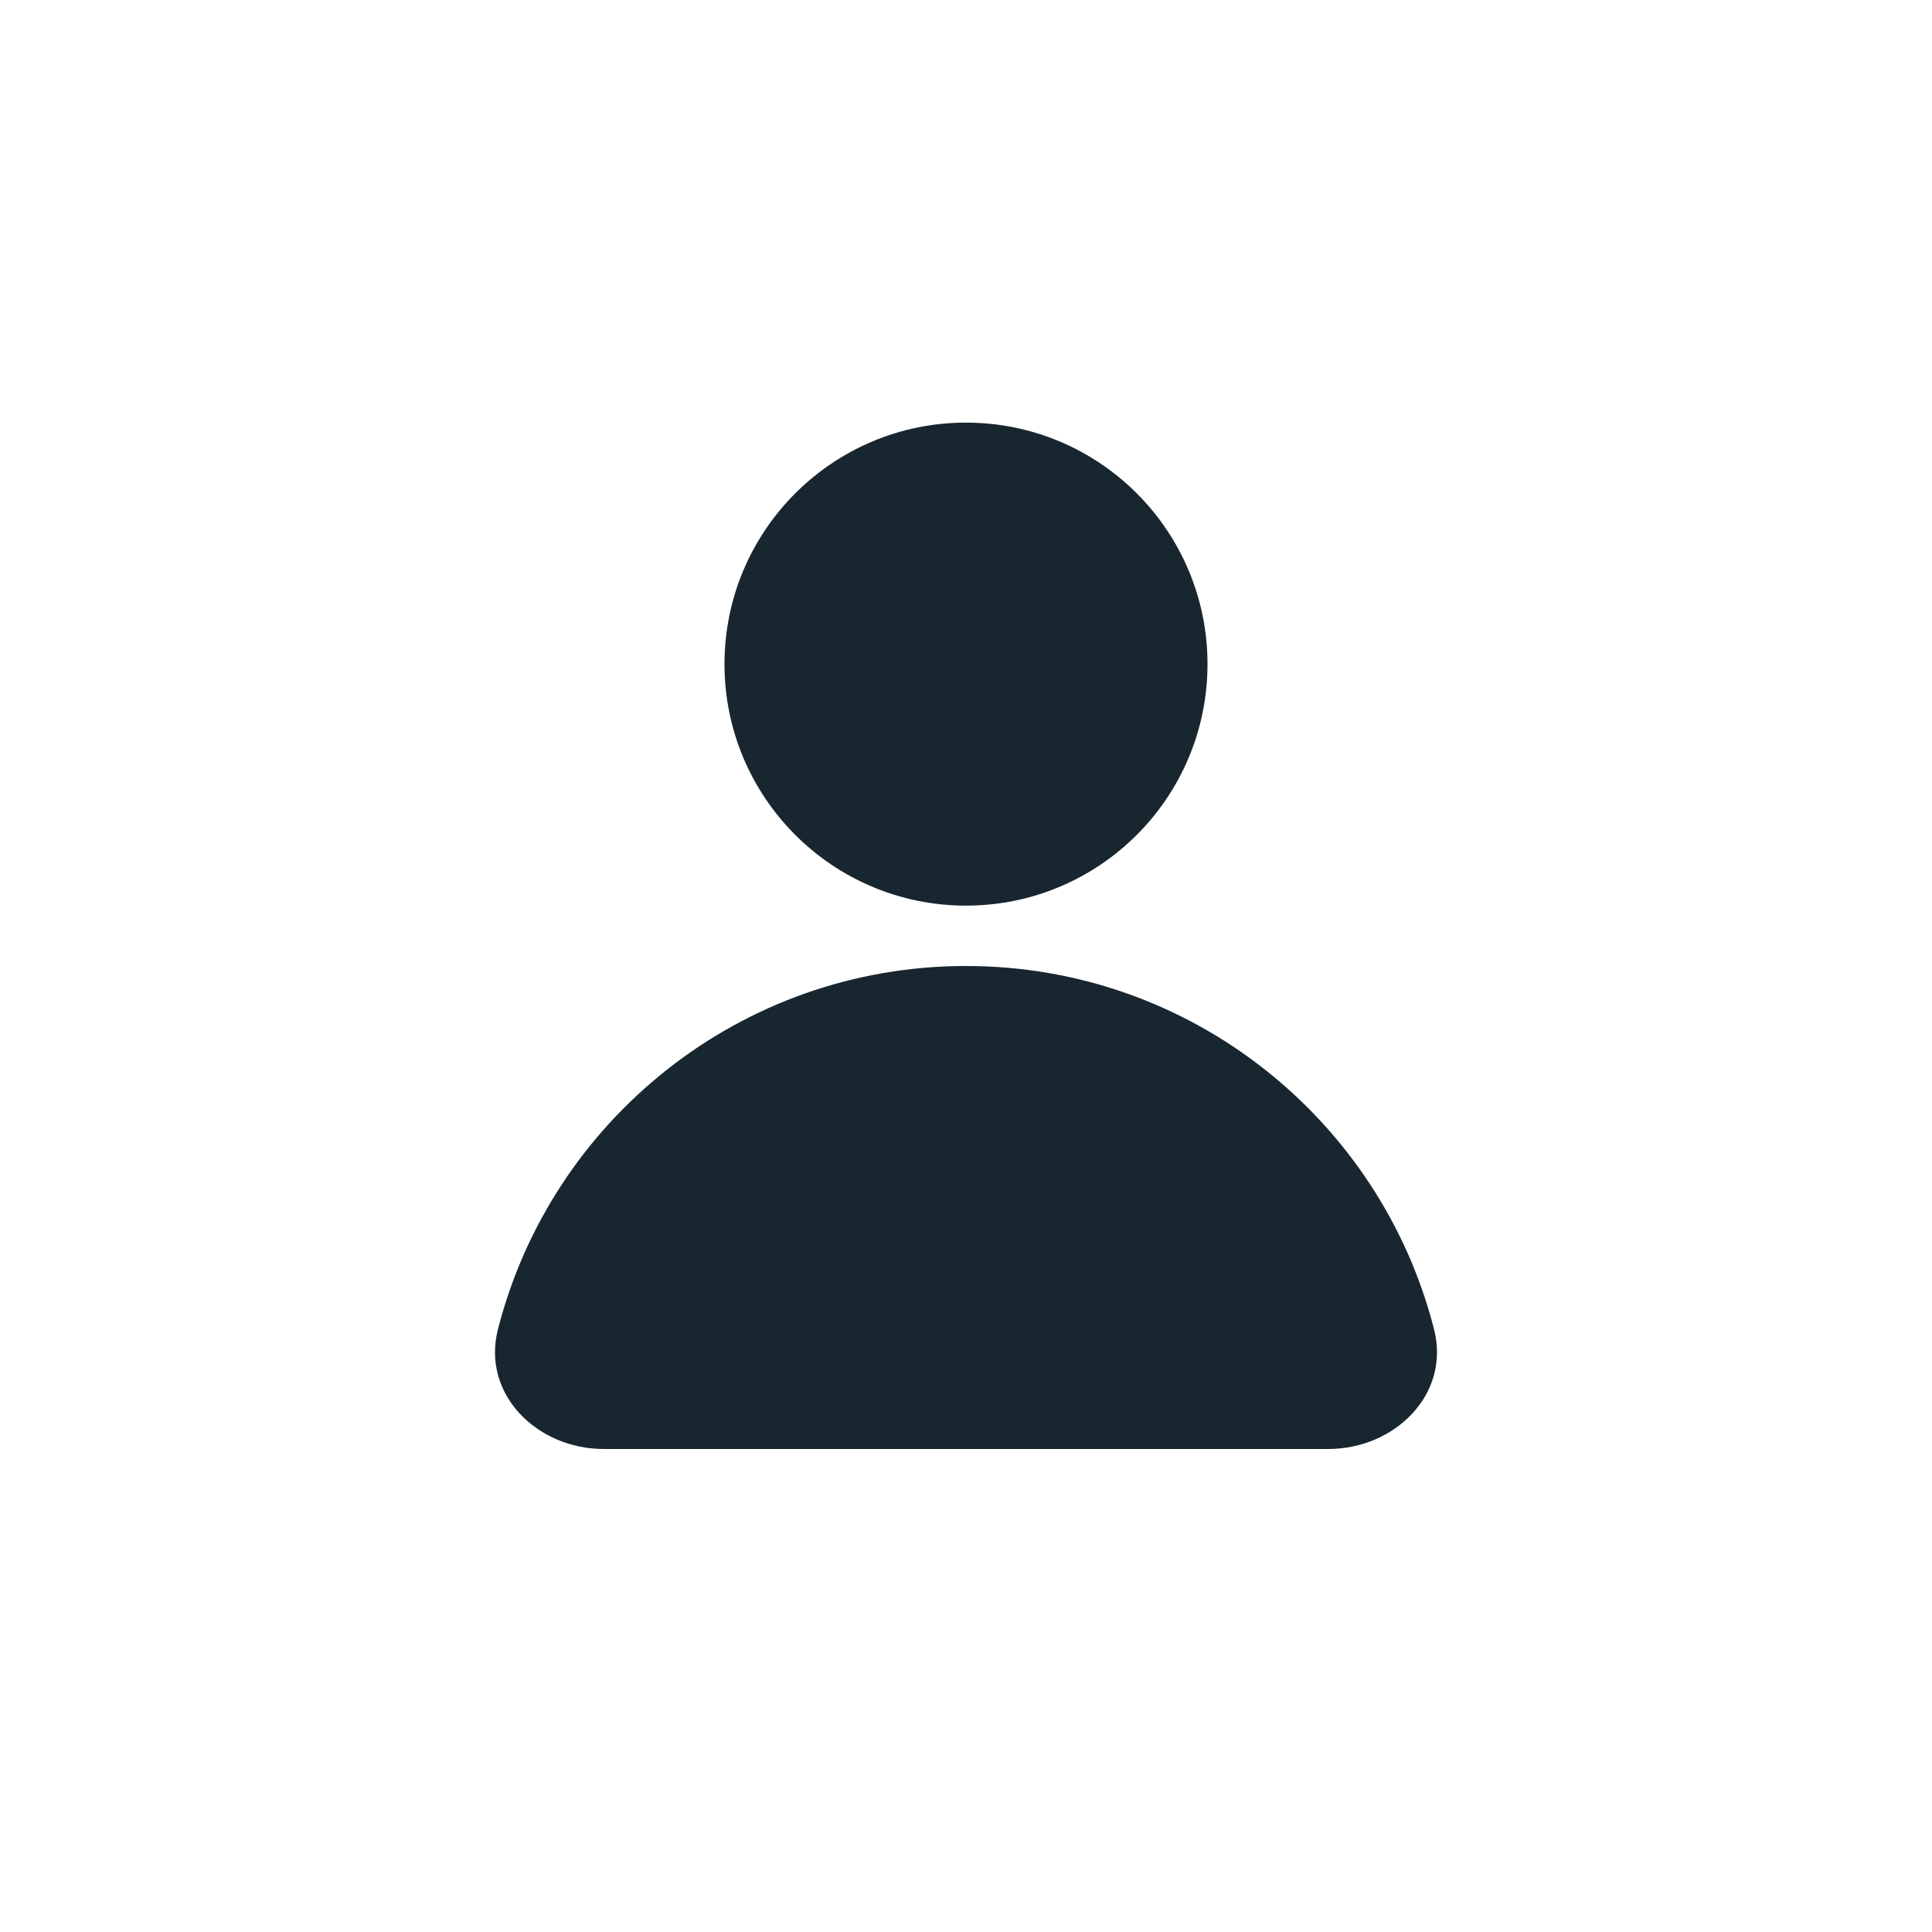
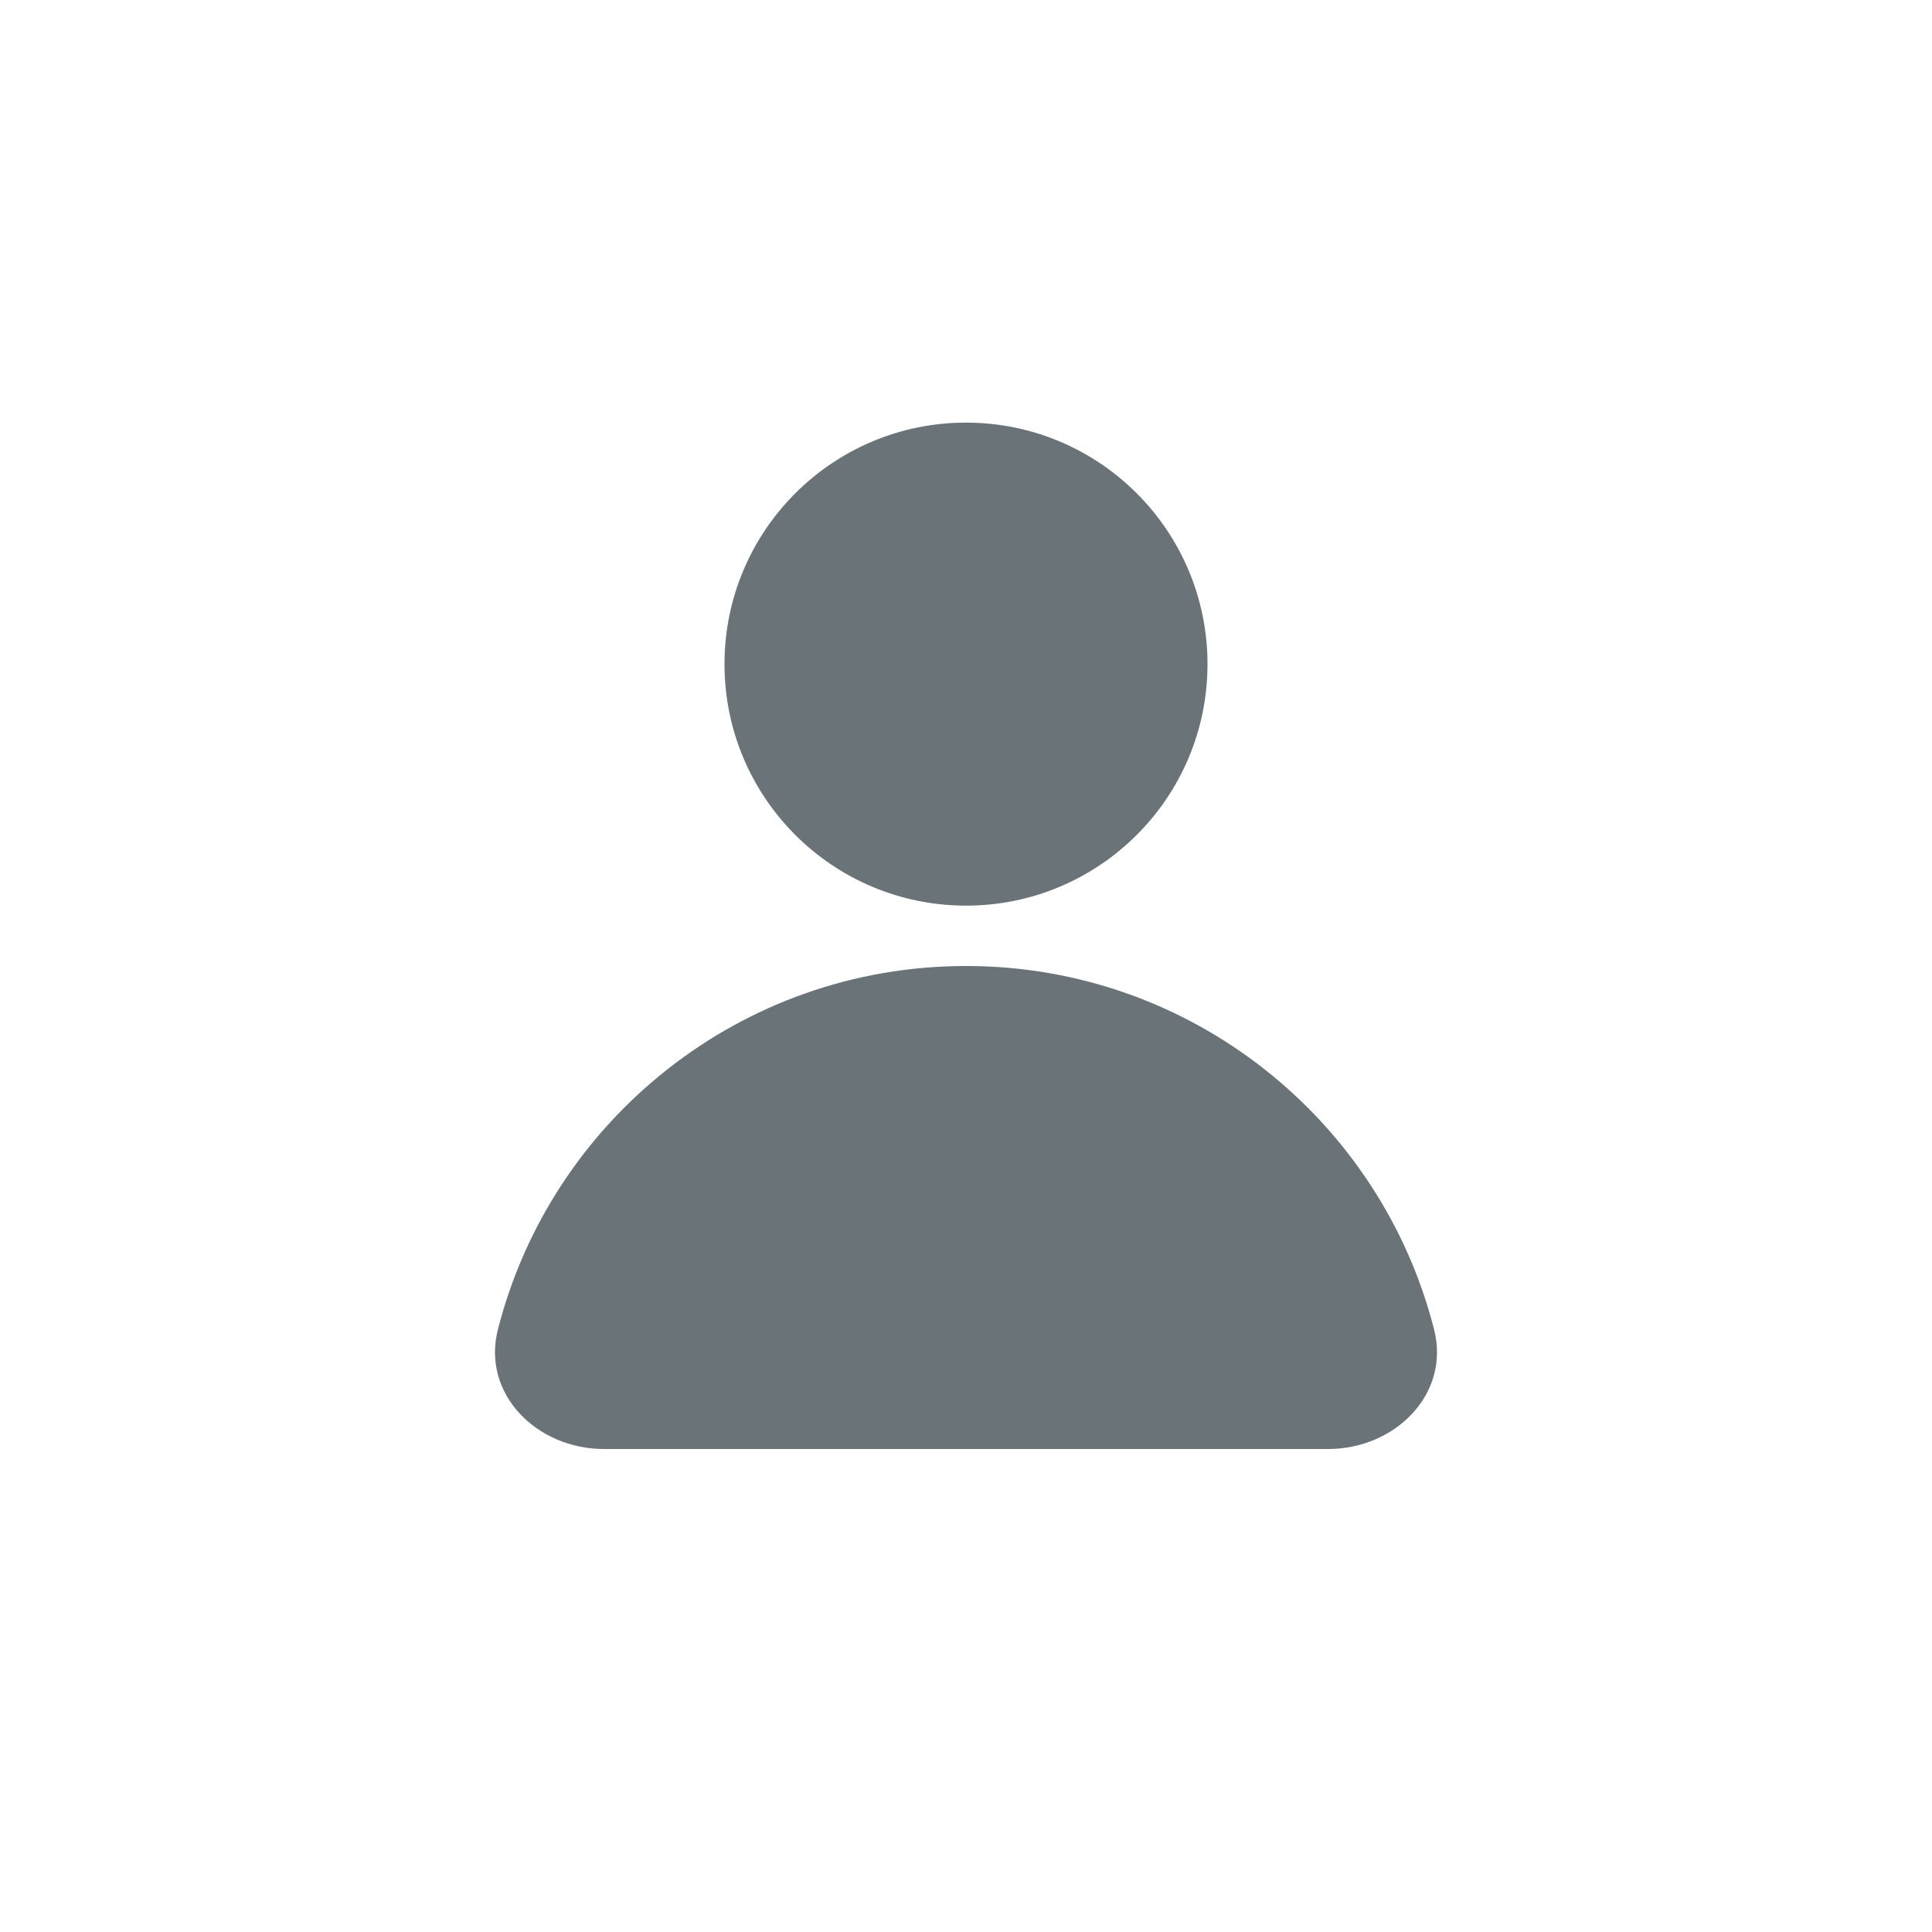
<svg xmlns="http://www.w3.org/2000/svg" width="32" height="32" viewBox="0 0 32 32" fill="none">
-   <circle cx="16" cy="11" r="4" fill="#18262F" />
-   <path d="M10 24C8.895 24 7.974 23.091 8.247 22.02C9.128 18.559 12.265 16 16 16C19.735 16 22.872 18.559 23.753 22.02C24.026 23.091 23.105 24 22 24H10Z" fill="#18262F" />
+   <circle cx="16" cy="11" r="4" fill="#6A7378" />
+   <path d="M10 24C8.895 24 7.974 23.091 8.247 22.02C9.128 18.559 12.265 16 16 16C19.735 16 22.872 18.559 23.753 22.02C24.026 23.091 23.105 24 22 24H10Z" fill="#6A7378" />
</svg>
